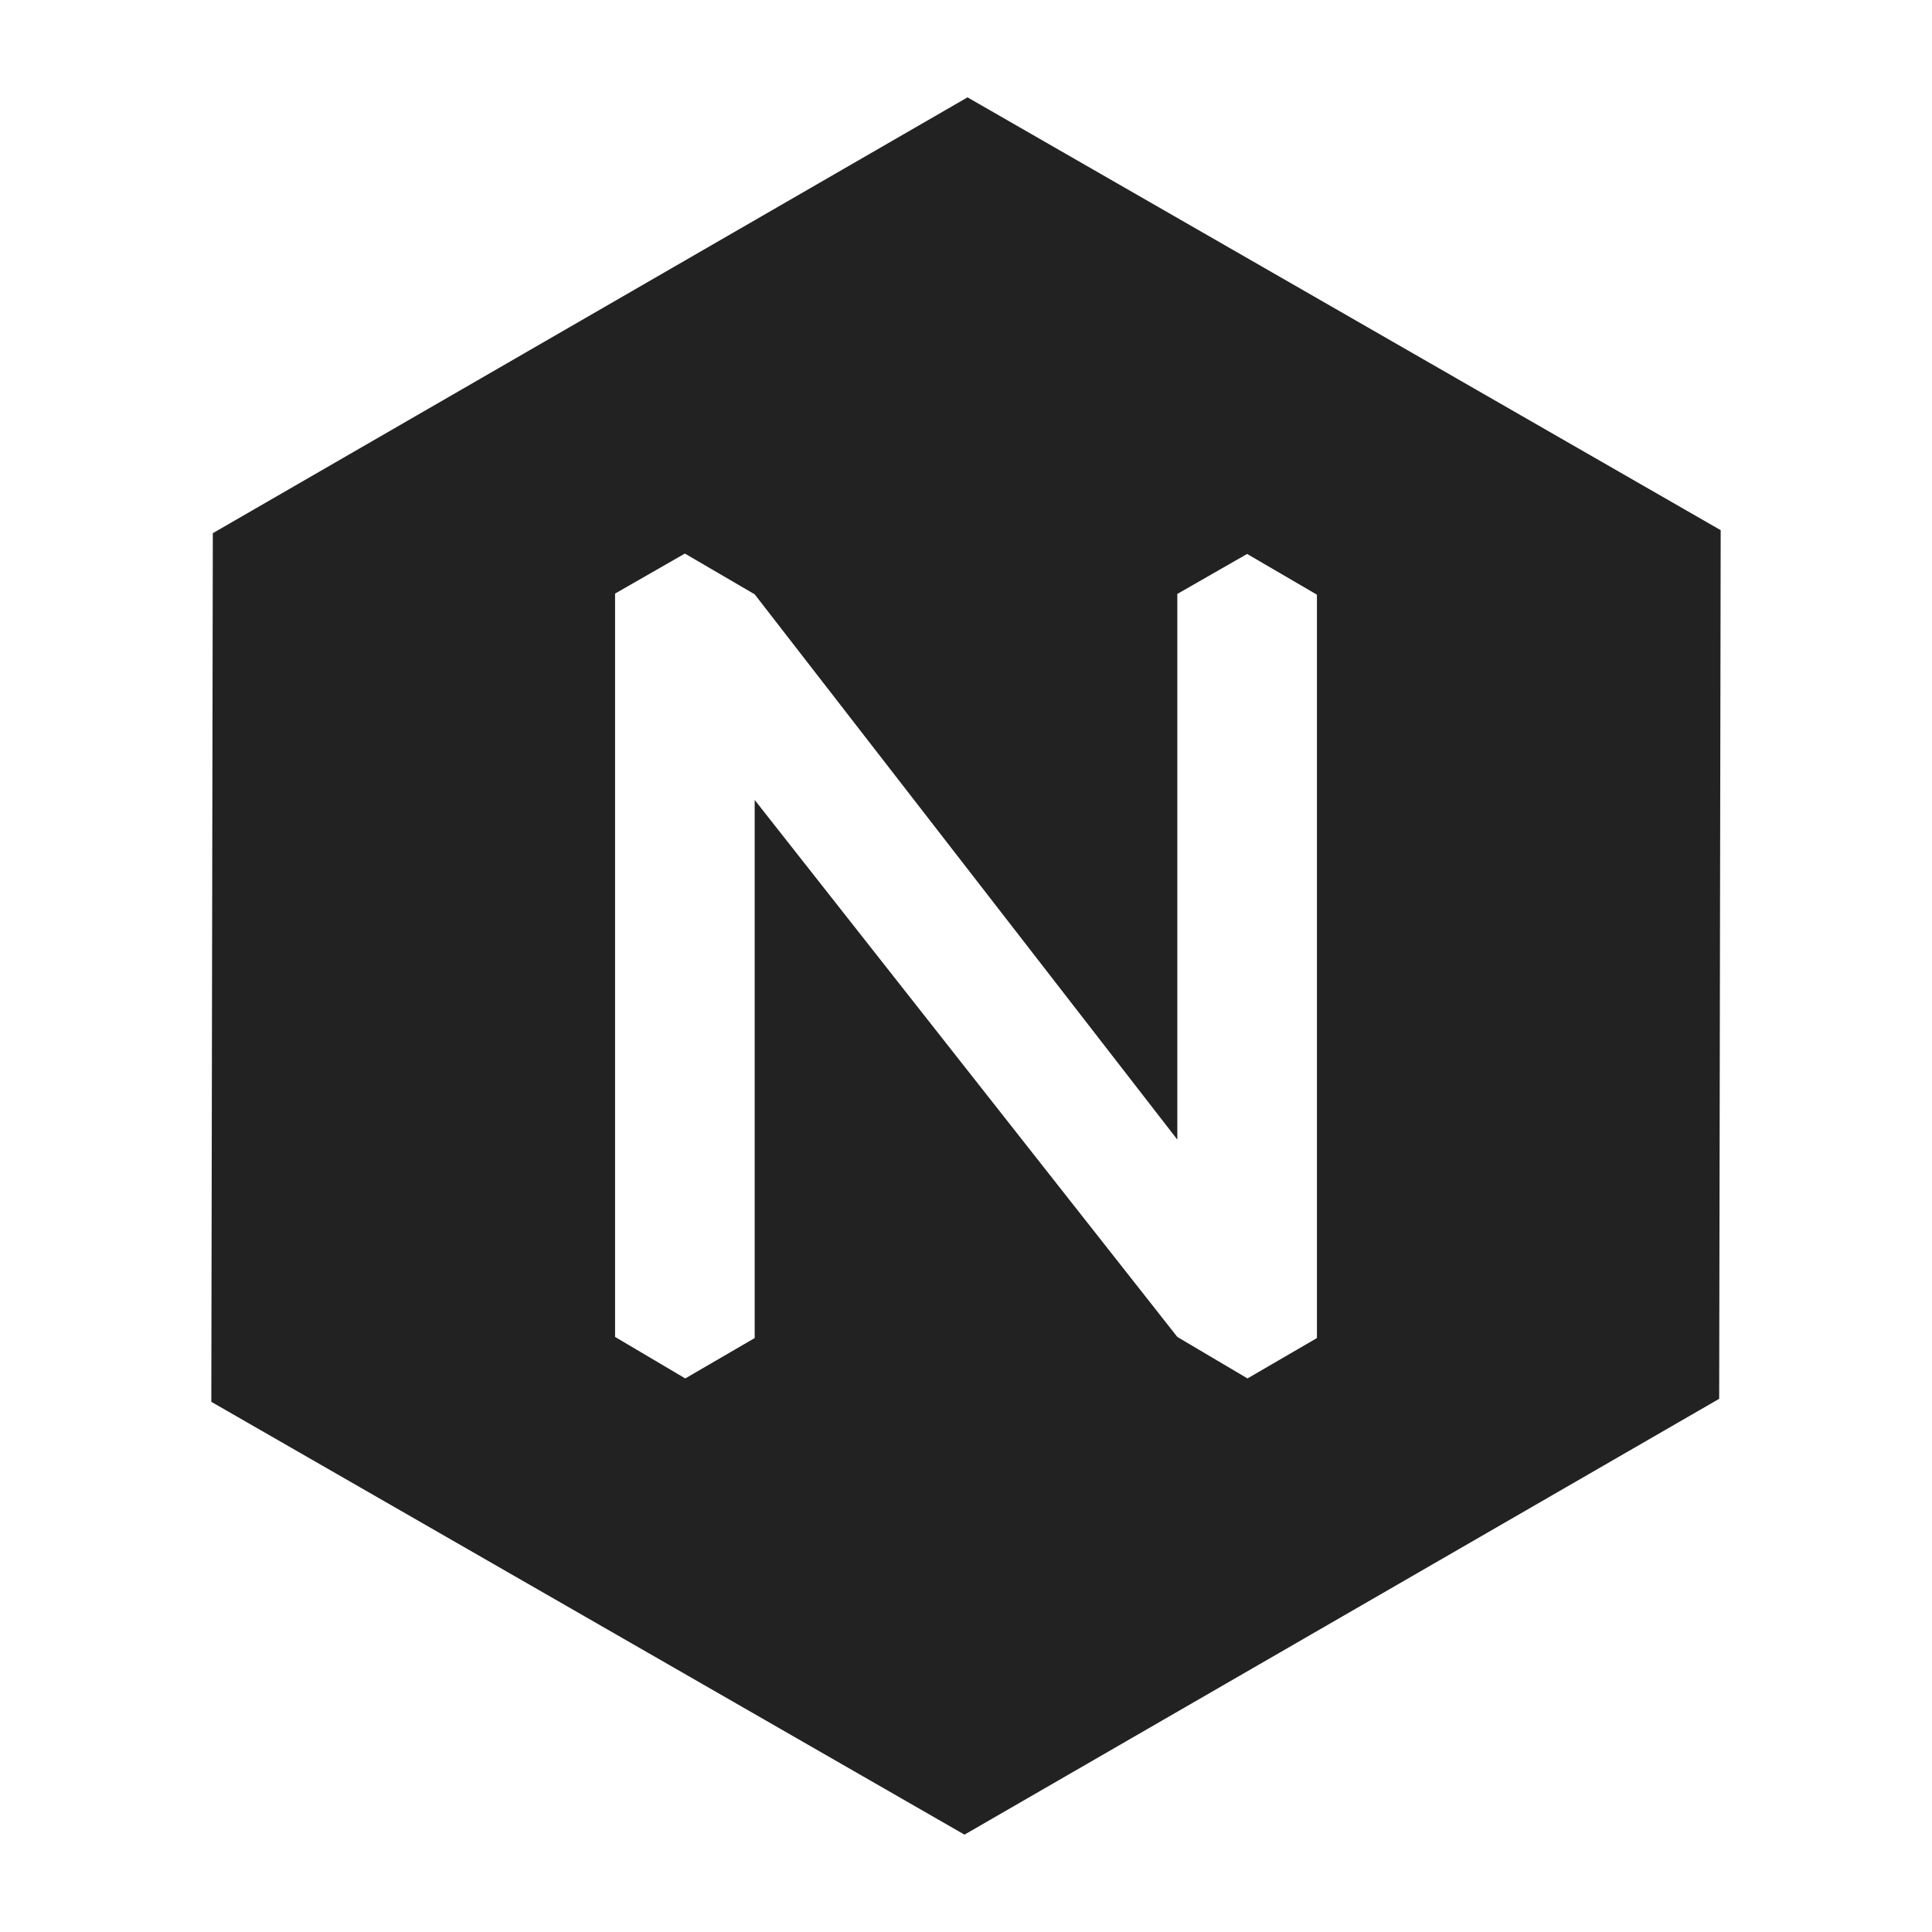
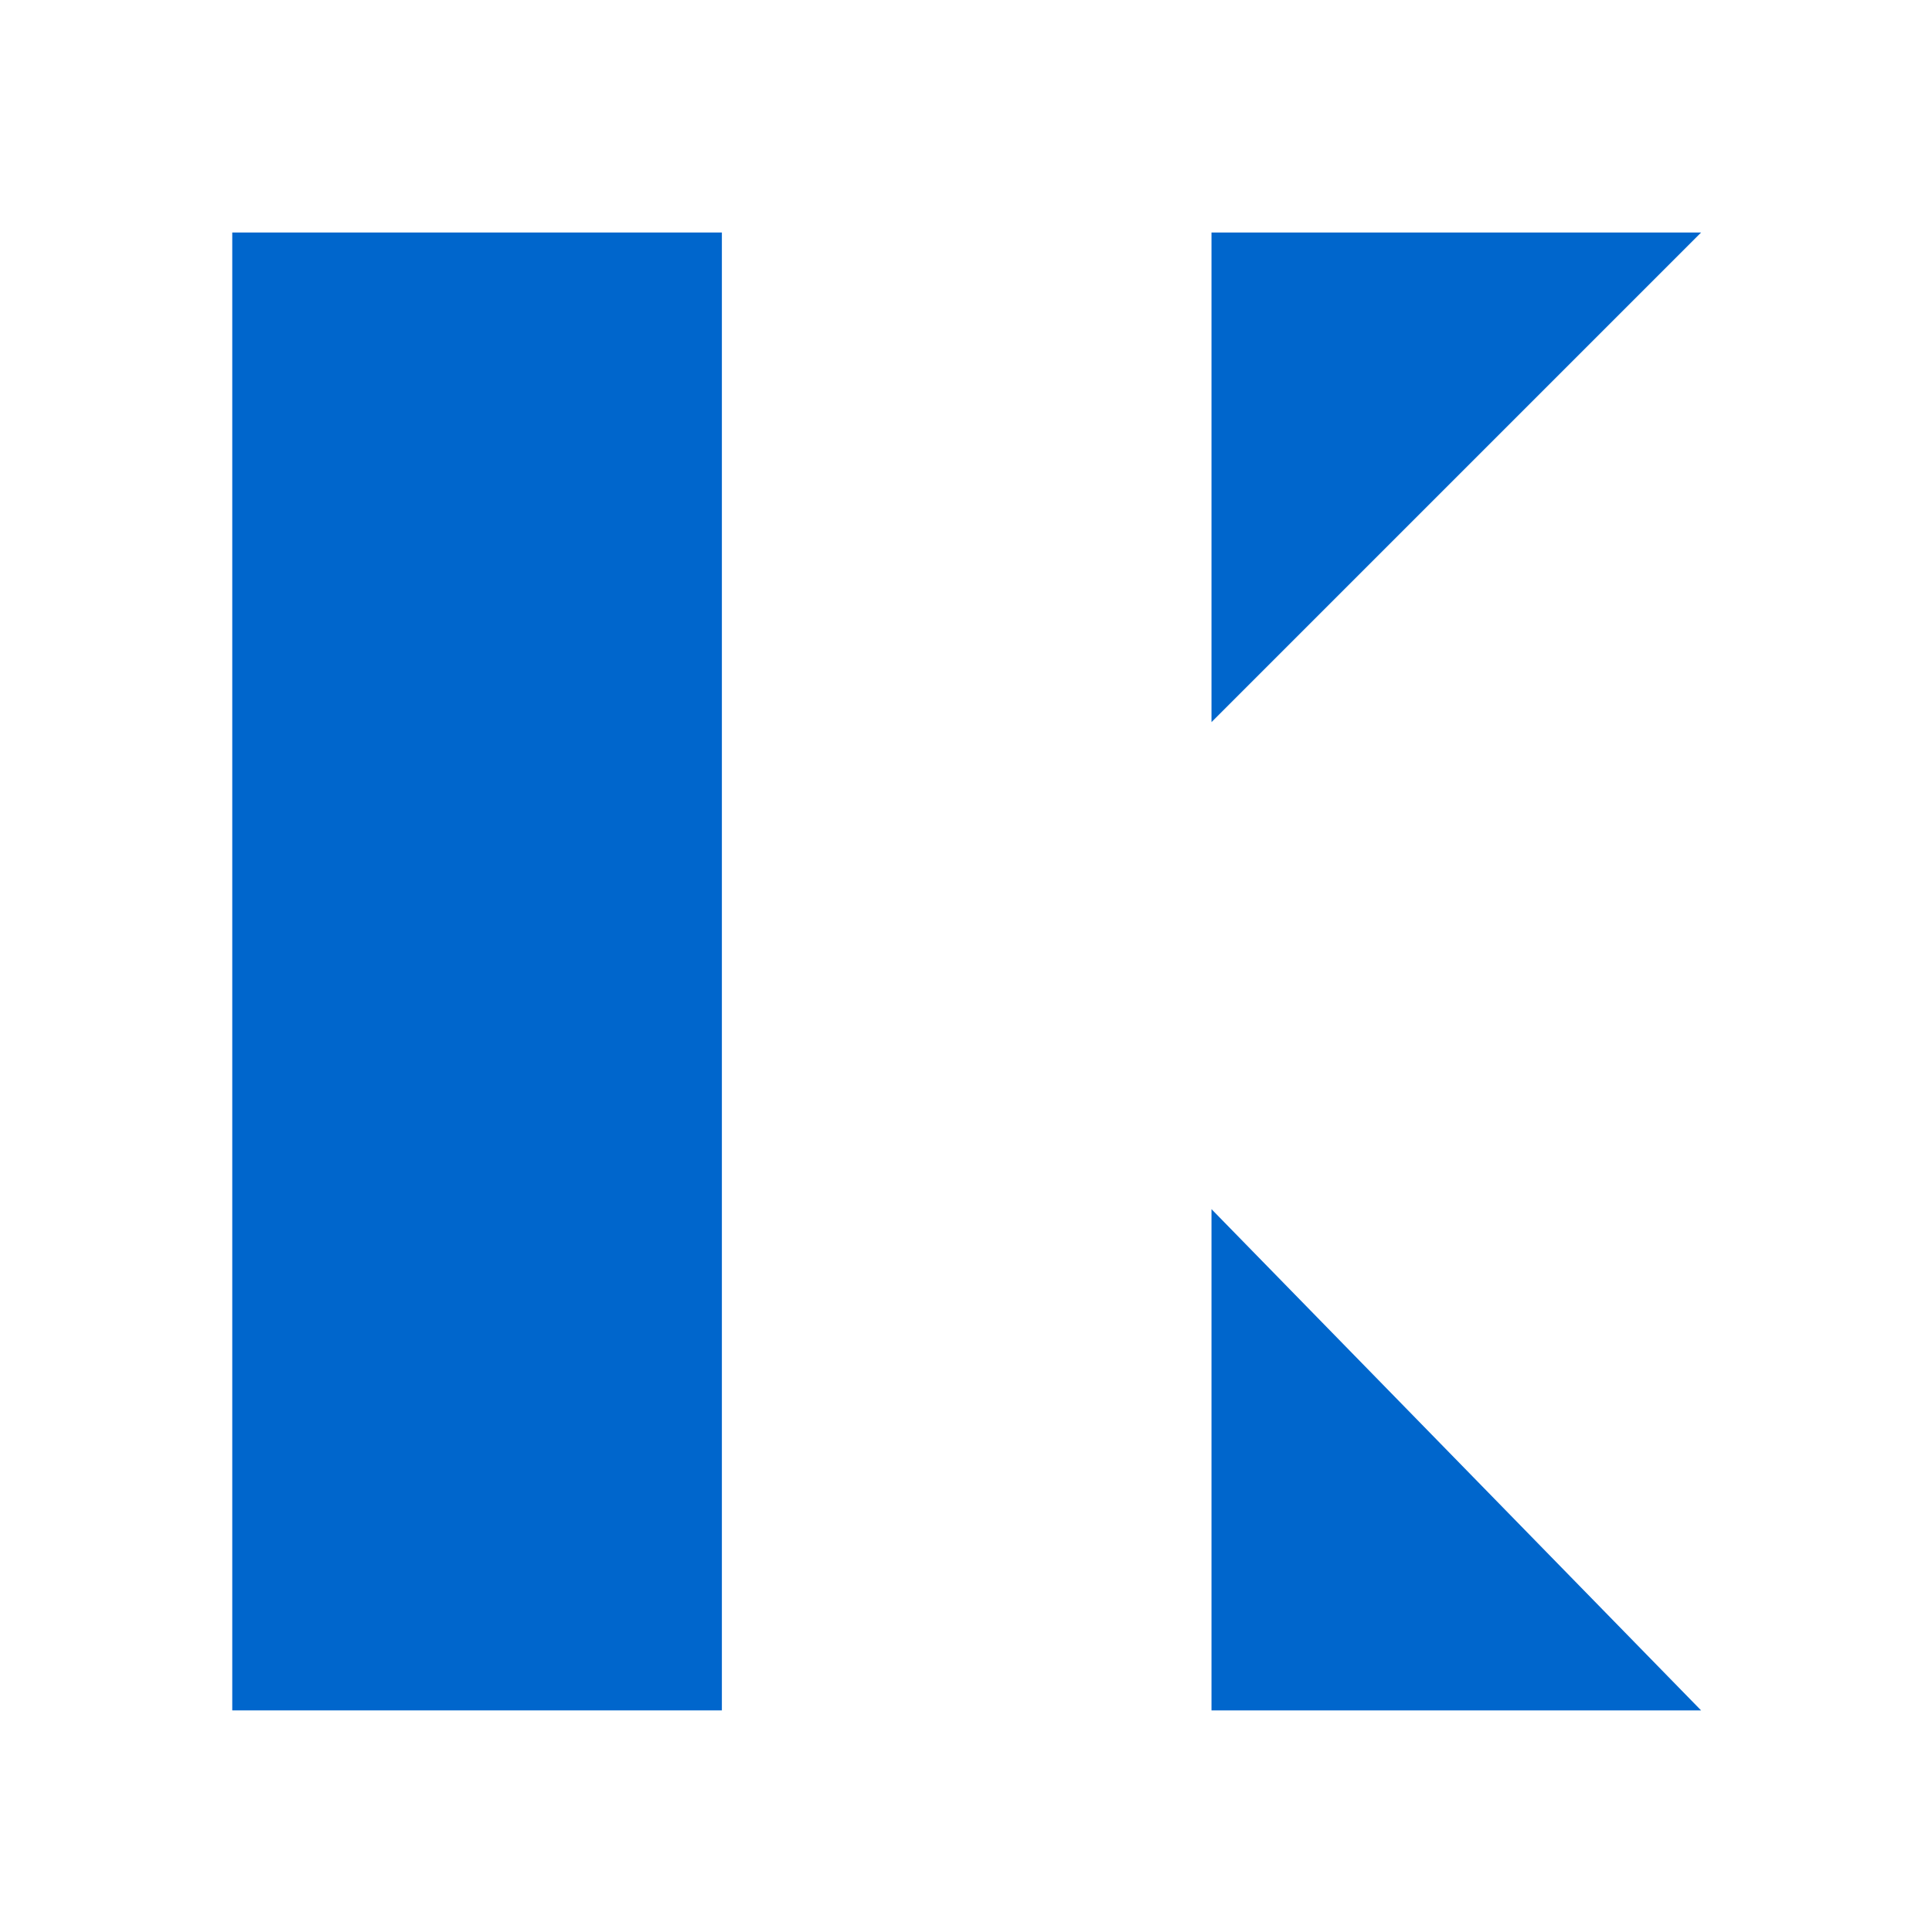
- <svg xmlns="http://www.w3.org/2000/svg" xml:space="preserve" enable-background="new 0 0 512 512" viewBox="0 0 512 512" height="512px" width="512px" y="0px" x="0px" id="NexT" version="1.1">
-   <defs id="defs3388" />
-   <path style="fill:#222222;fill-opacity:1" id="path3384" d="M 256.4,25.8 56.4,141.3 56,371.5 255.6,486.2 455.6,370.7 456,140.5 Z m 92.6,328.8 -18.4,10.7 -18.6,-11 0,0 -112,-142.3 0,142.6 -18.4,10.7 -18.6,-11 0,-197 18.5,-10.6 18.5,10.8 0,0 112,144.5 0,-144.6 18.5,-10.6 18.5,10.8 z" />
+ <svg xmlns="http://www.w3.org/2000/svg" width="1417" height="1417" viewBox="0 0 1417 1417">
+   <defs>
+     <style>
+       .cls-1 {
+         fill: #06c;
+         fill-rule: evenodd;
+       }
+     </style>
+   </defs>
+   <path id="rectangular" class="cls-1" d="M170.35,170.525h359.1V1254.47H170.35V170.525Z" />
+   <path id="triangle-down" class="cls-1" d="M888.55,1254.47h359.1L888.55,886.825V1254.47Z" />
+   <path id="triangle-up" class="cls-1" d="M888.55,170.525h359.1l-359.1,359.1v-359.1Z" />
</svg>
